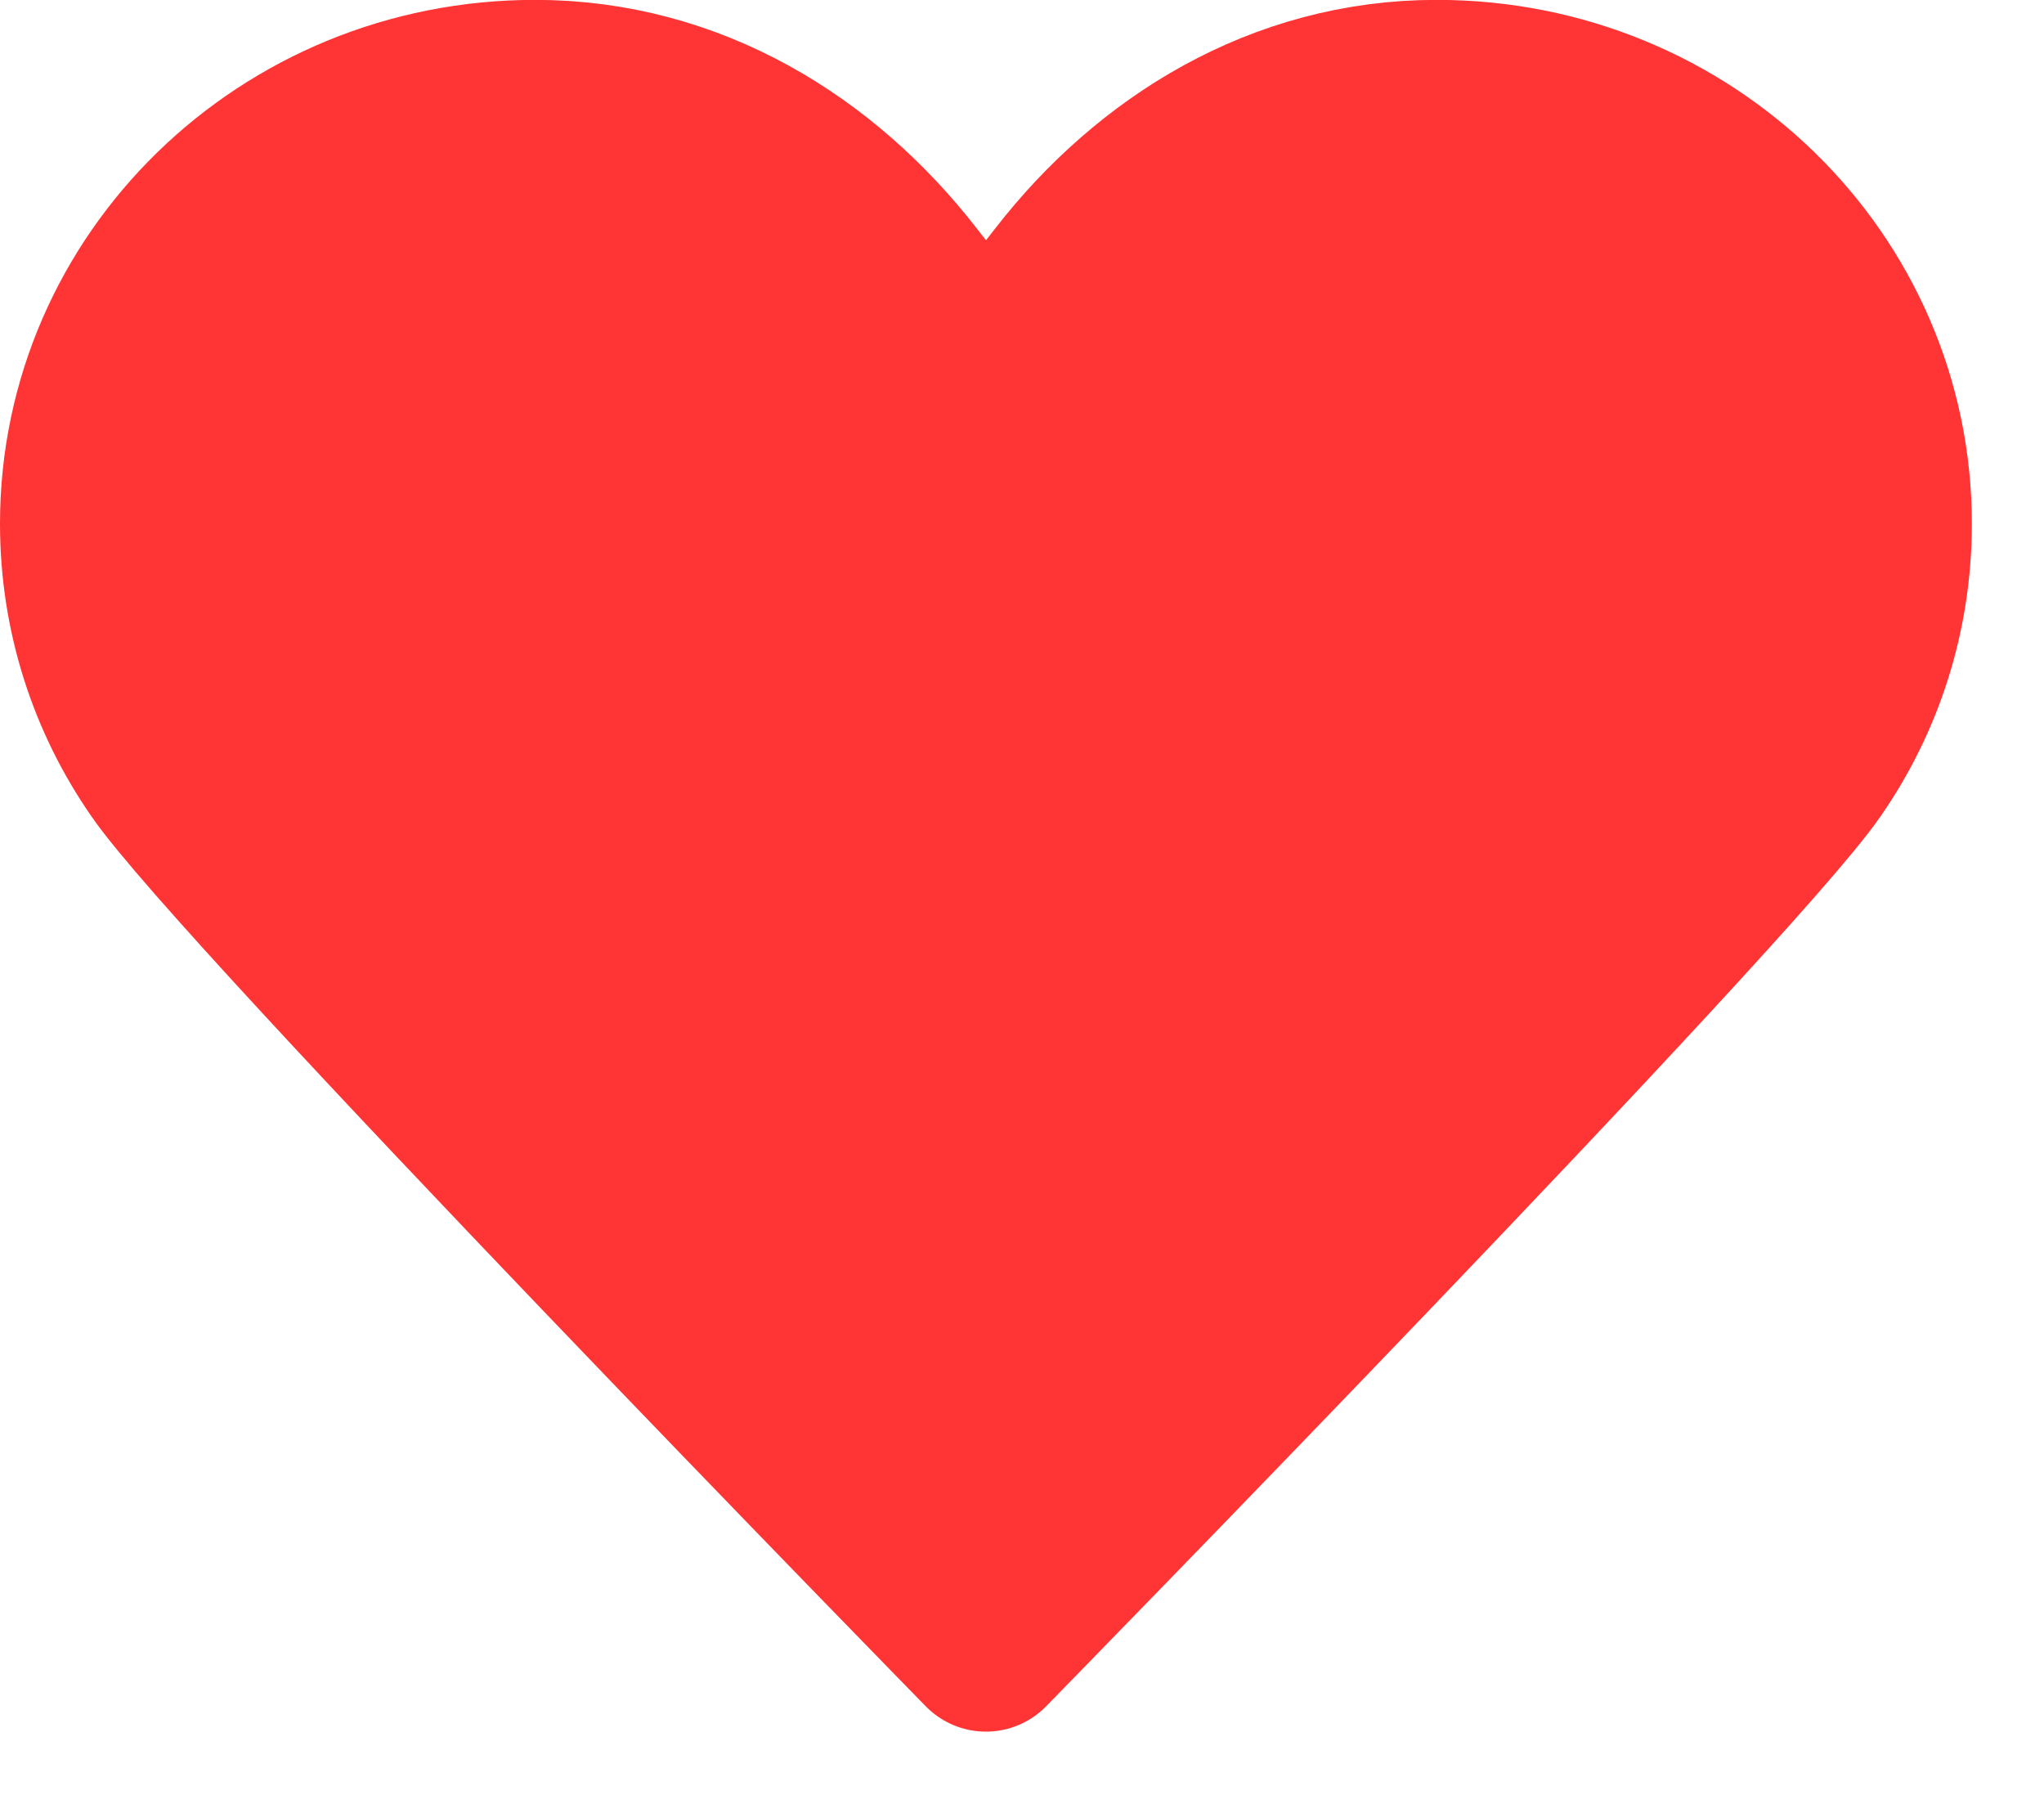
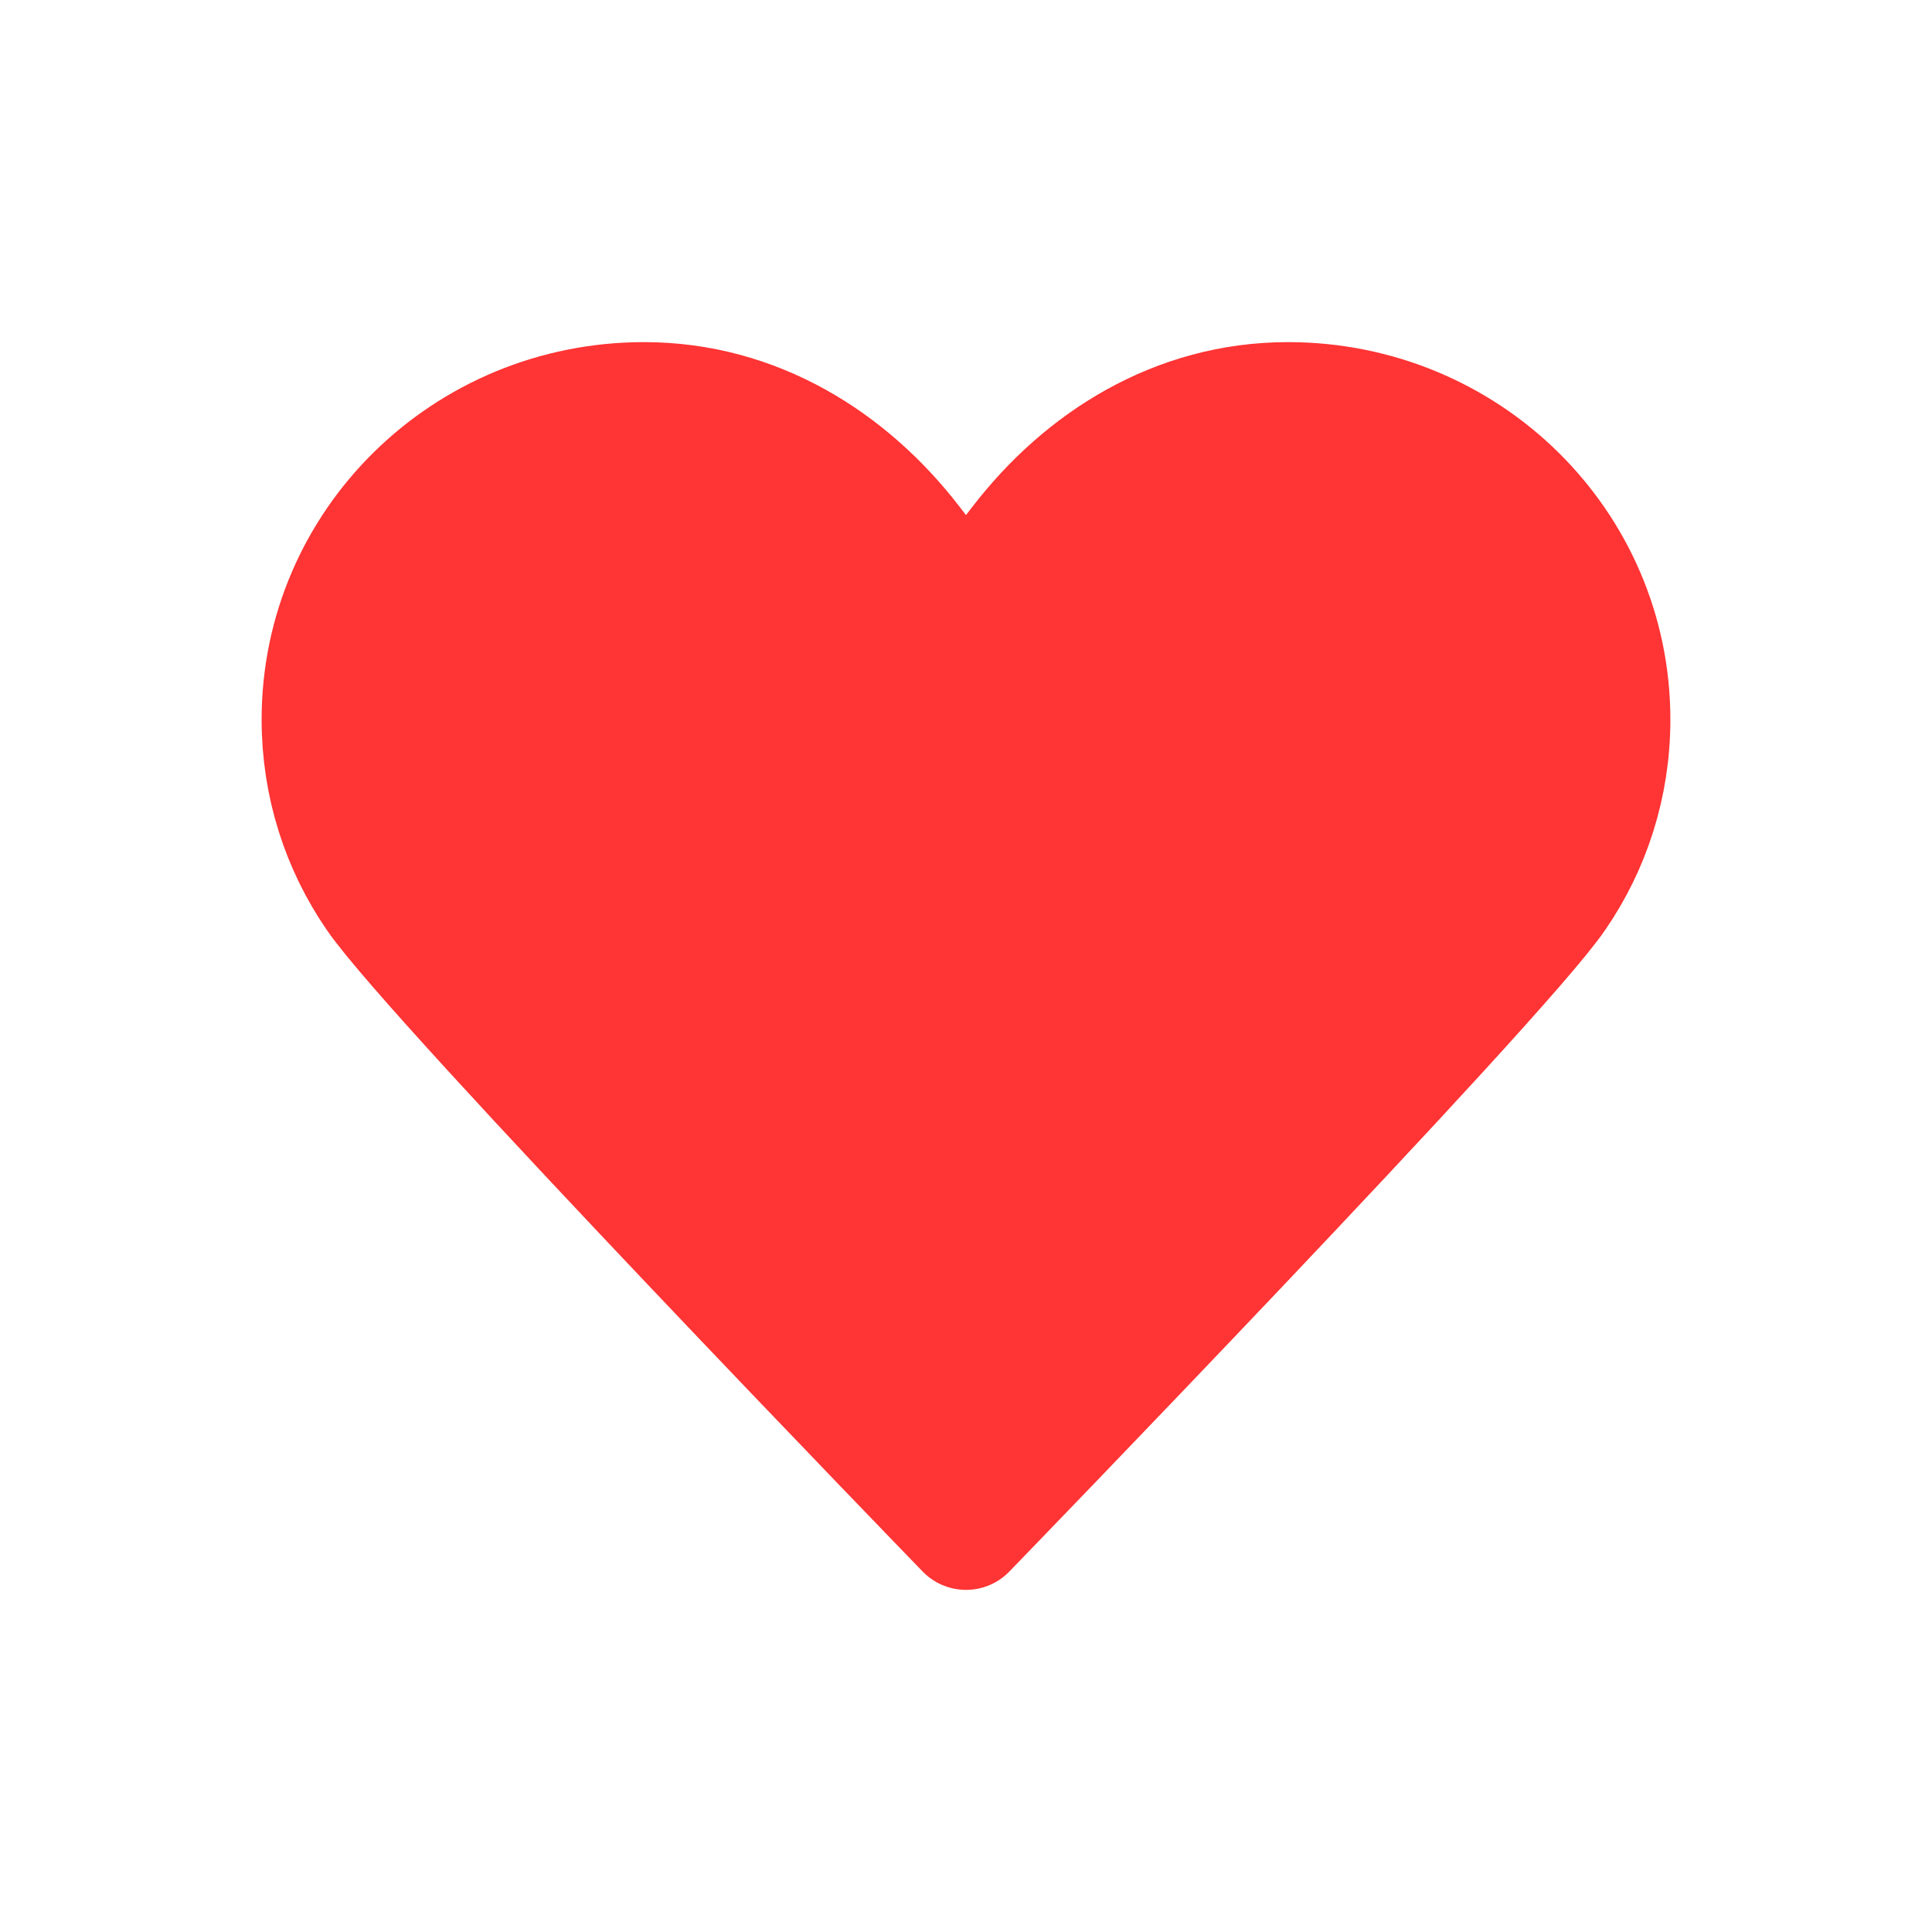
- <svg xmlns="http://www.w3.org/2000/svg" width="17" height="15" viewBox="0 0 17 15" fill="none">
-   <path d="M8.2 3.137C8.2 3.137 8.2 3.137 7.567 2.324C6.834 1.382 5.75 0.699 4.45 0.699C2.375 0.699 0.7 2.332 0.7 4.355C0.7 5.111 0.934 5.81 1.334 6.387C2.009 7.37 8.2 13.699 8.2 13.699M8.2 3.137C8.2 3.137 8.2 3.137 8.834 2.324C9.567 1.382 10.65 0.699 11.95 0.699C14.025 0.699 15.7 2.332 15.7 4.355C15.7 5.111 15.467 5.81 15.067 6.387C14.392 7.37 8.2 13.699 8.2 13.699" fill="#FF3434" />
-   <path d="M8.2 3.137C8.2 3.137 8.2 3.137 7.567 2.324C6.834 1.382 5.75 0.699 4.45 0.699C2.375 0.699 0.7 2.332 0.7 4.355C0.7 5.111 0.934 5.81 1.334 6.387C2.009 7.37 8.2 13.699 8.2 13.699C8.2 13.699 14.392 7.37 15.067 6.387C15.467 5.81 15.7 5.111 15.7 4.355C15.7 2.332 14.025 0.699 11.95 0.699C10.65 0.699 9.567 1.382 8.834 2.324C8.2 3.137 8.2 3.137 8.2 3.137Z" stroke="#FF3434" stroke-width="1.4" stroke-linecap="round" stroke-linejoin="round" />
+ <svg xmlns="http://www.w3.org/2000/svg" width="24" height="24" viewBox="0 0 24 24" fill="none">
+   <path d="M11.324 6.75L12 7.625L12.676 6.75C13.458 5.735 14.613 5 16 5C18.213 5 20 6.759 20 8.938C20 9.751 19.751 10.504 19.324 11.125C18.604 12.184 12 19 12 19C12 19 5.396 12.184 4.676 11.125C4.249 10.504 4 9.751 4 8.938C4 6.759 5.787 5 8 5C9.387 5 10.542 5.735 11.324 6.75Z" fill="#FF3434" stroke="#FF3434" stroke-width="1.5" stroke-linecap="round" stroke-linejoin="round" />
</svg>
